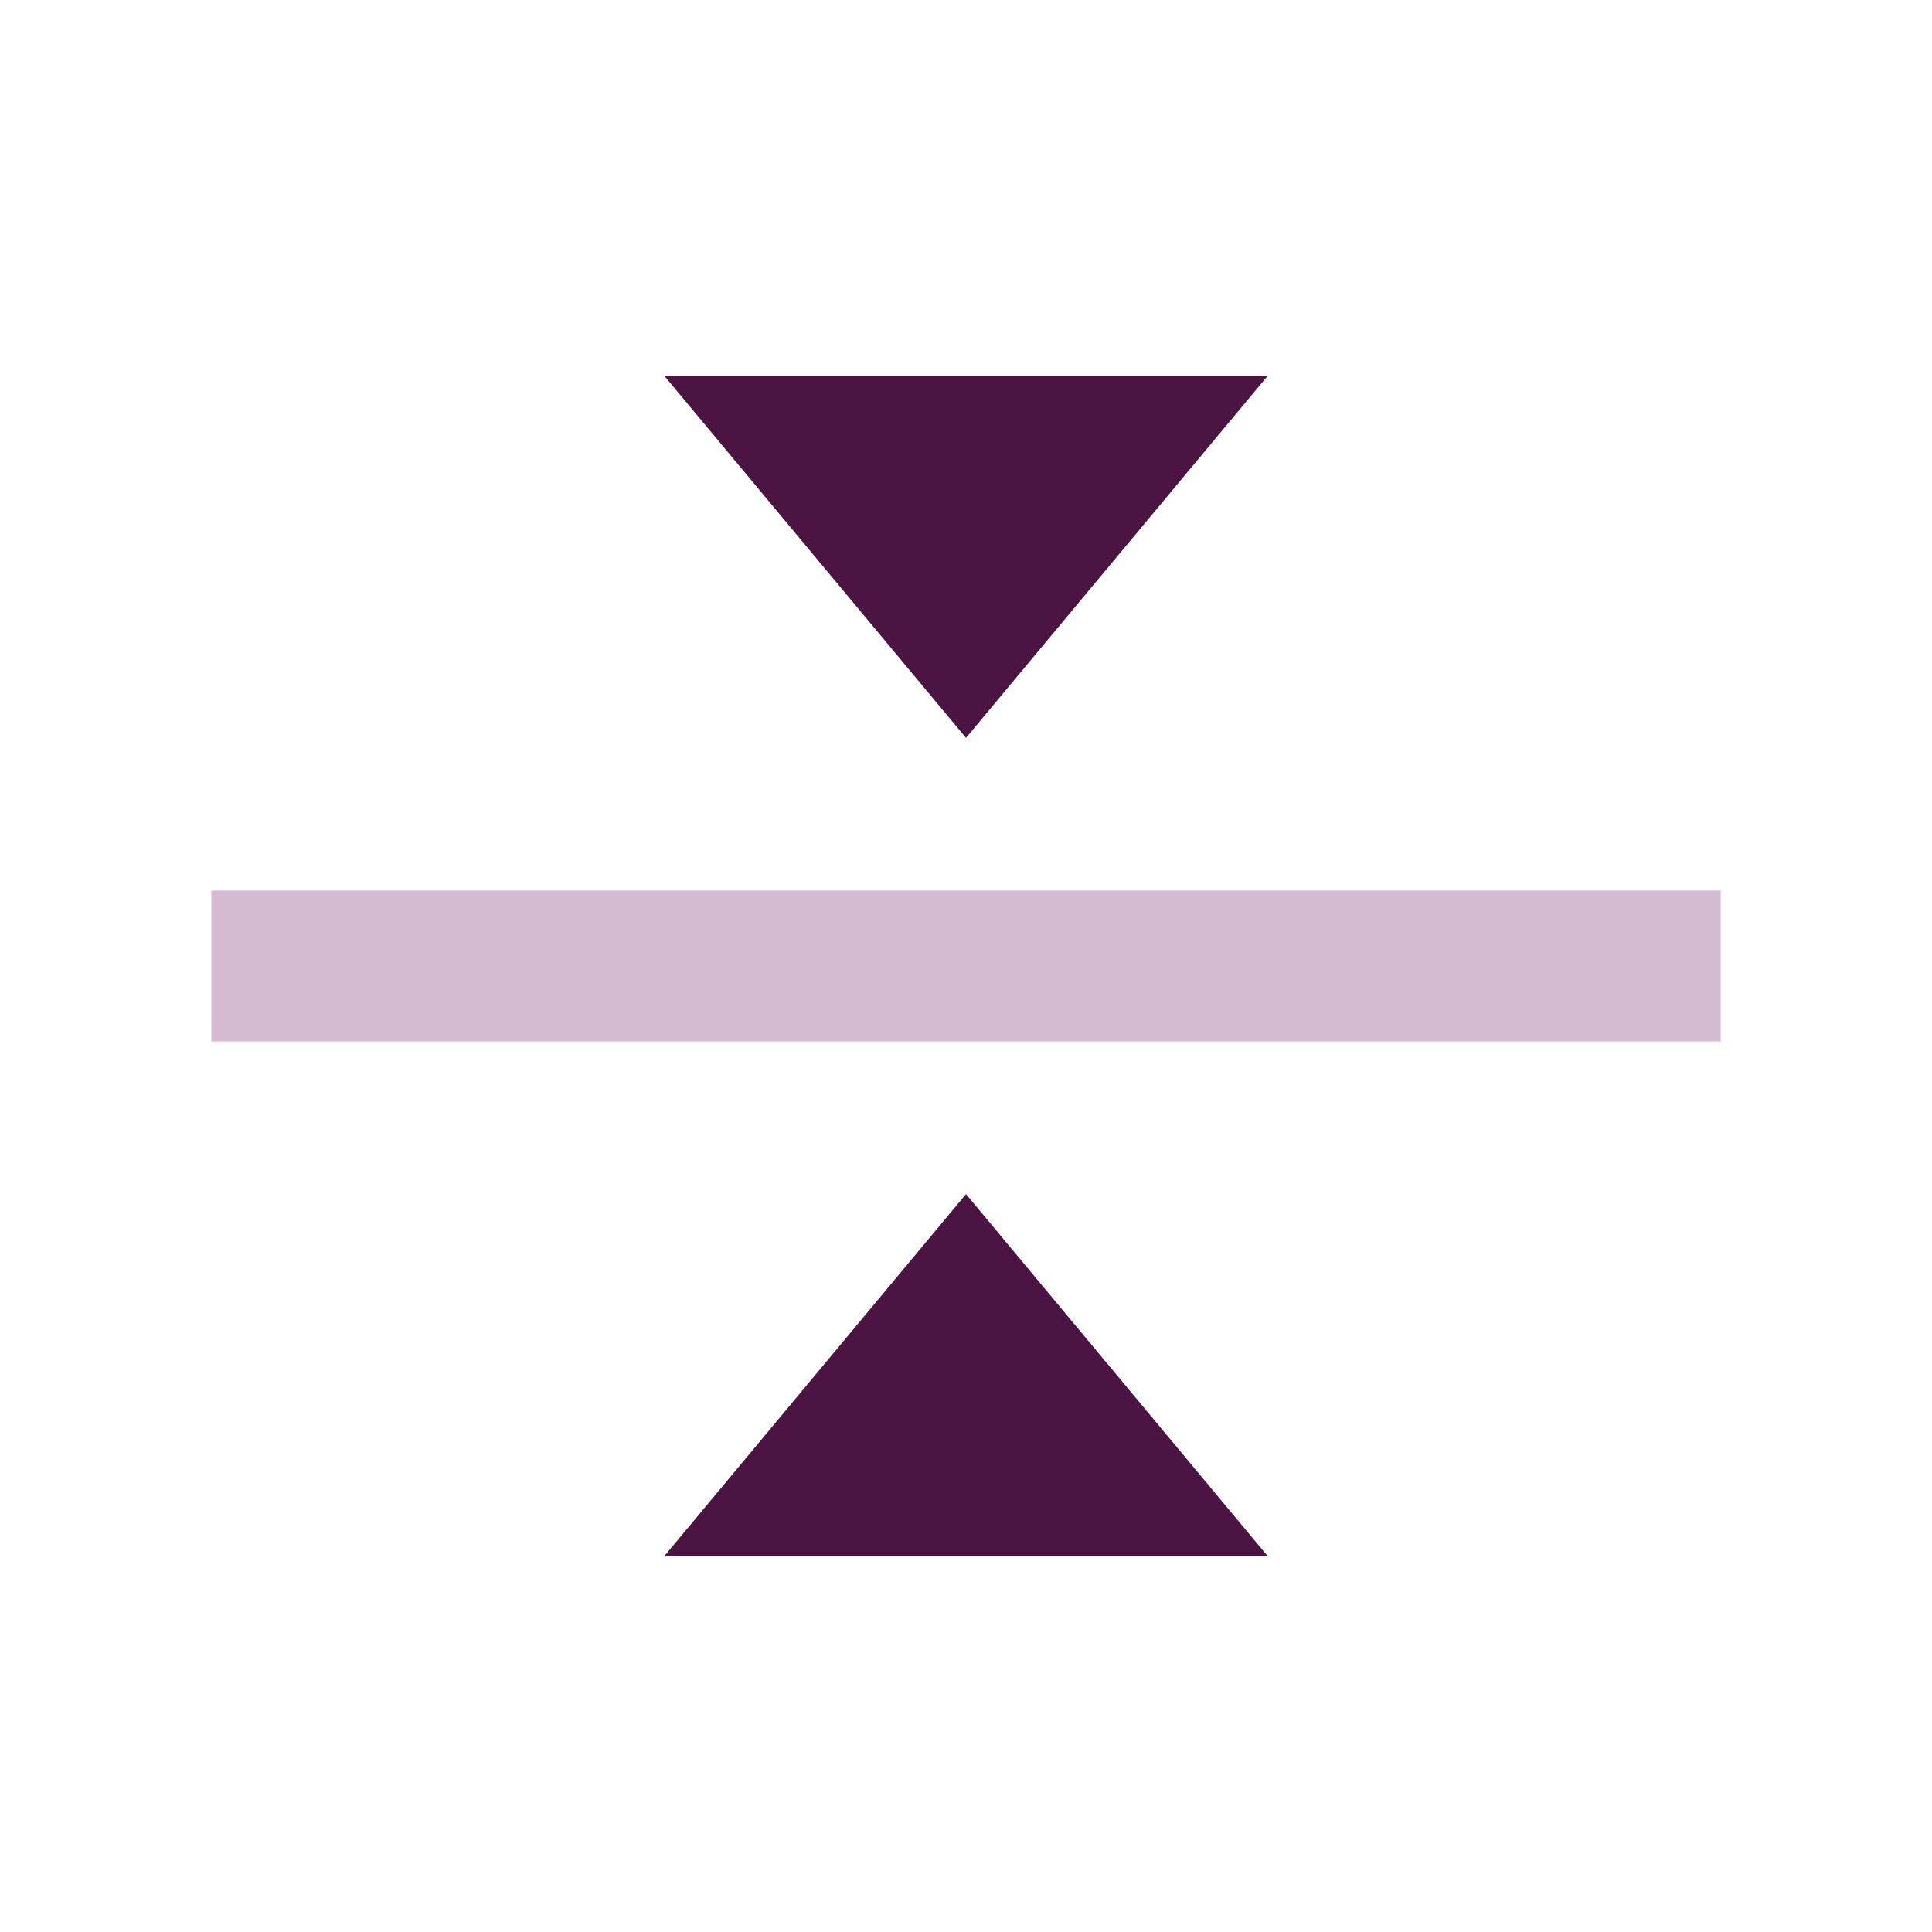
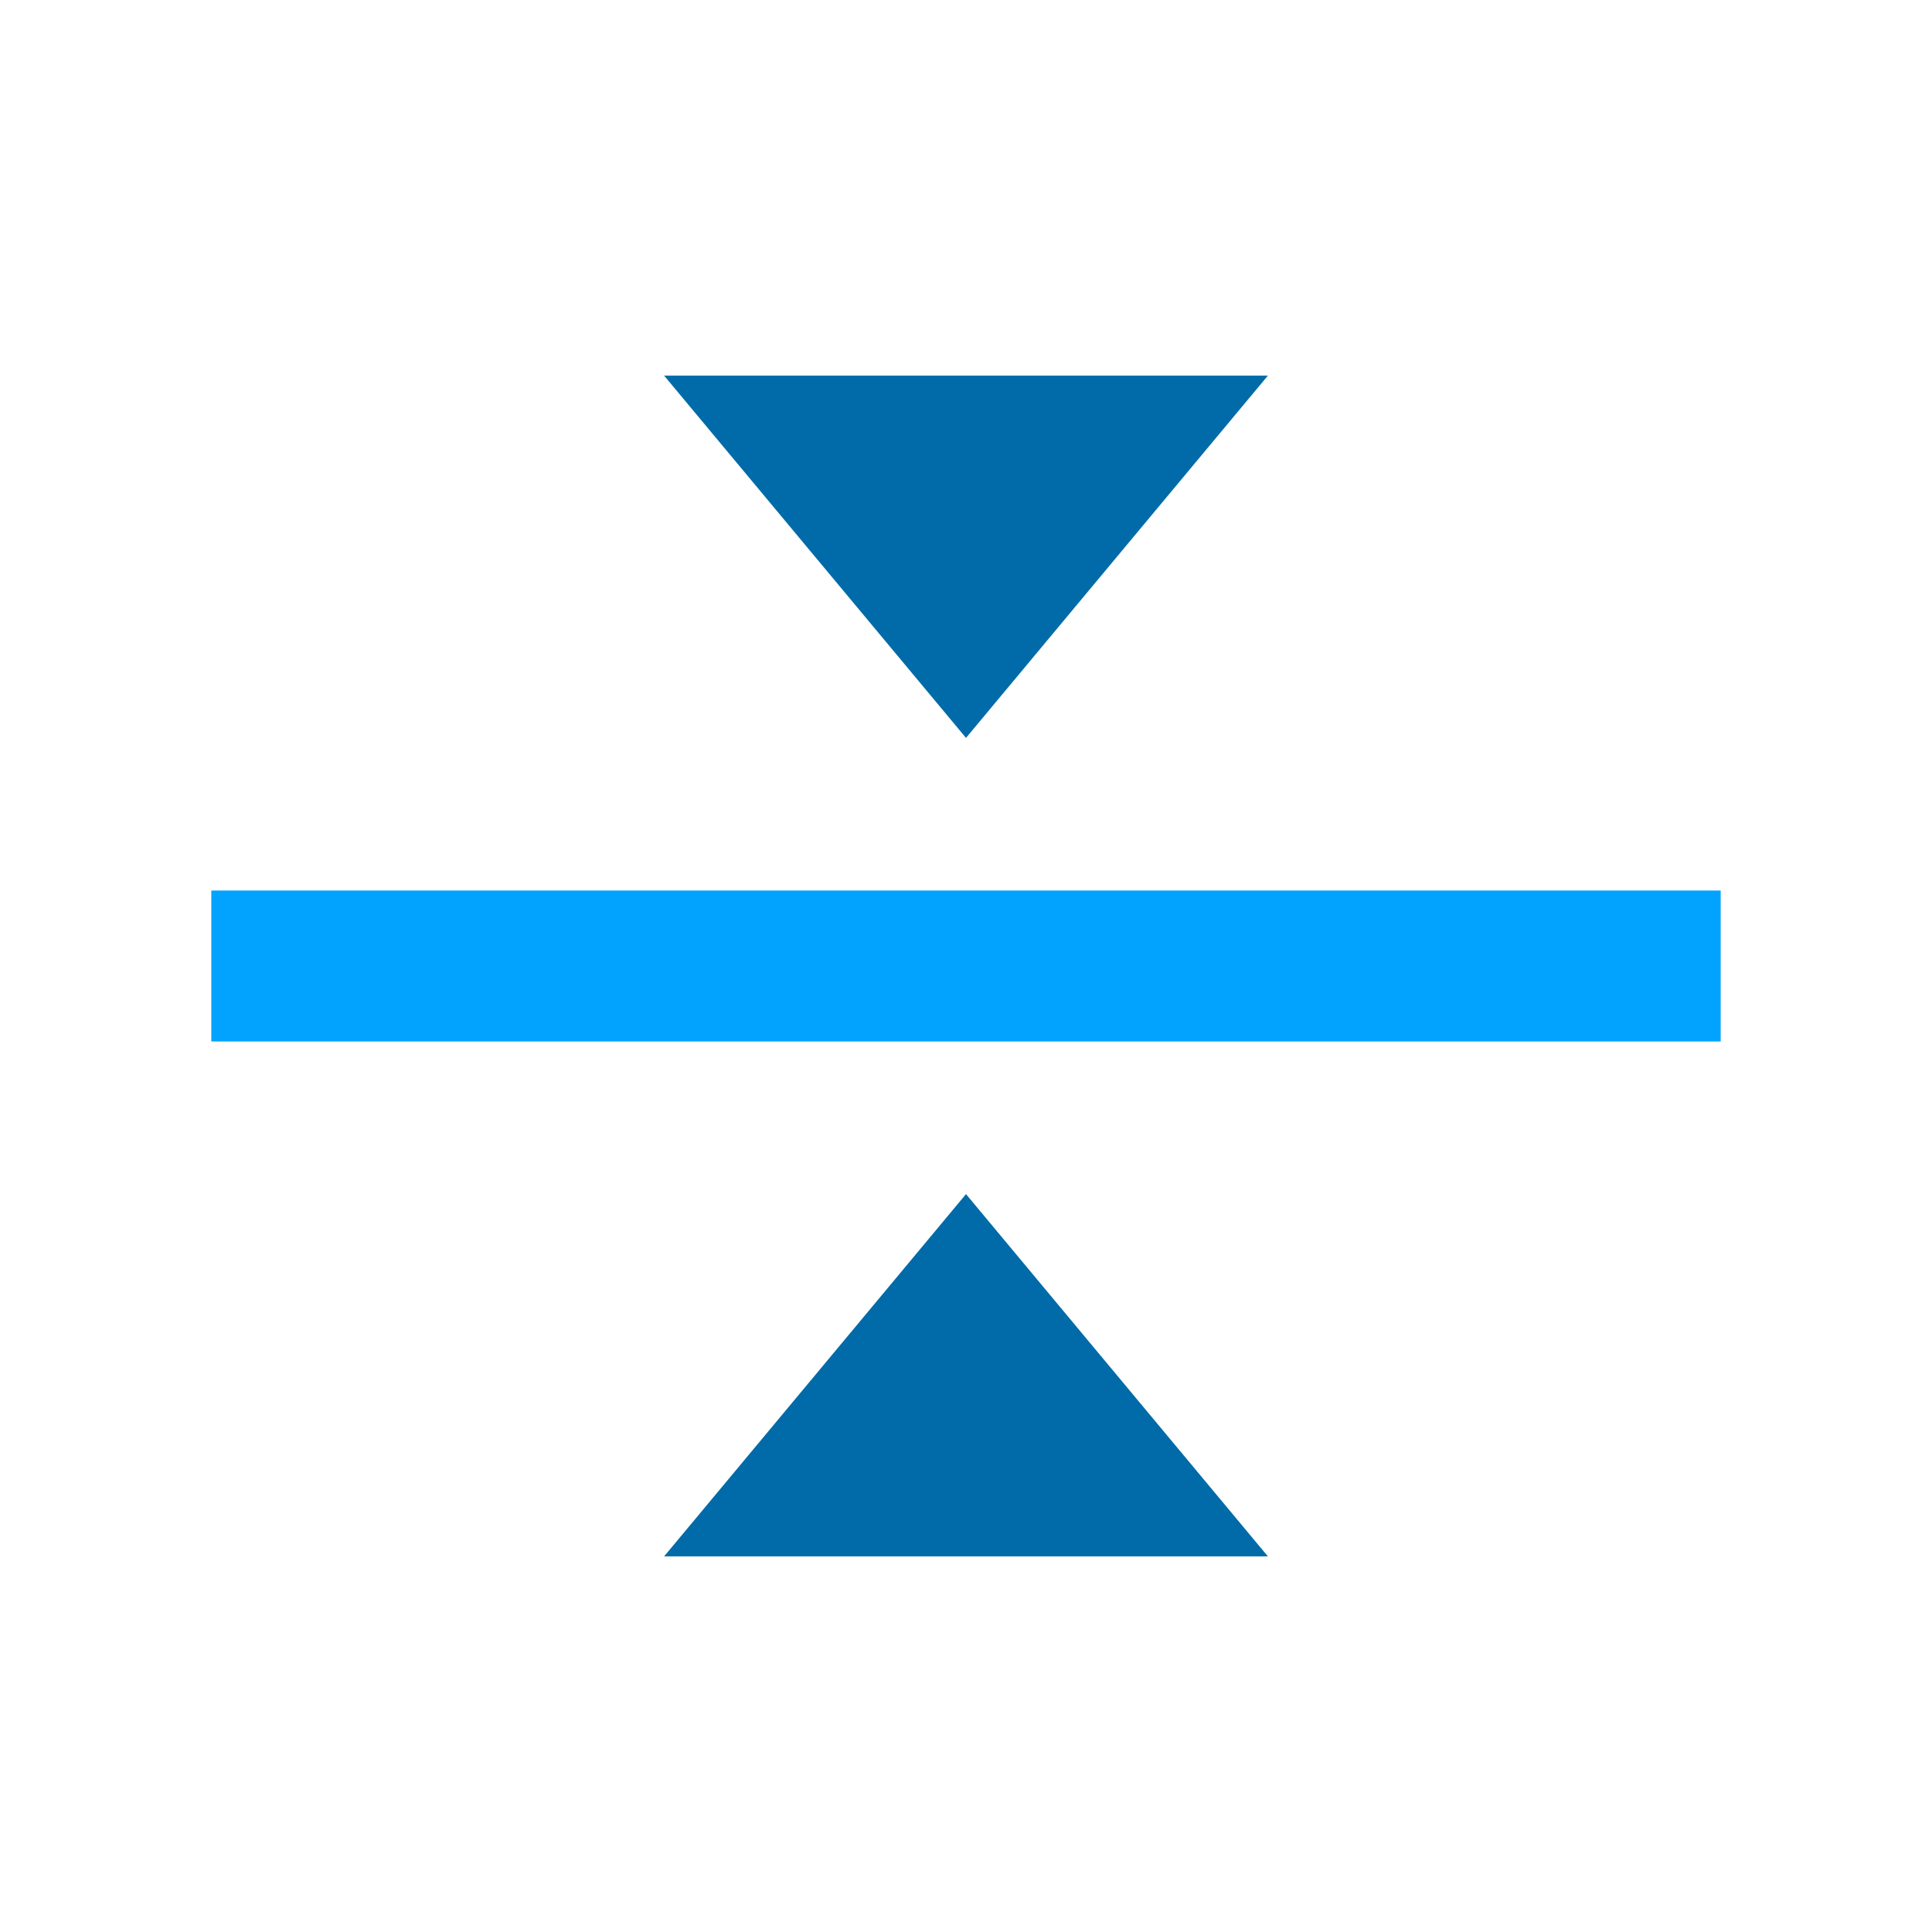
<svg xmlns="http://www.w3.org/2000/svg" width="64" height="64" viewBox="0 0 64 64" fill="none">
-   <path d="M7 32H57" stroke="#d5bbd1" stroke-width="5" stroke-miterlimit="10" />
-   <path d="M42 51.556L32 39.556L22 51.556L42 51.556Z" fill="#4c1442" />
-   <path d="M22 12.444L32 24.444L42 12.444L22 12.444Z" fill="#4c1442" />
+   <path d="M7 32H57" stroke="#01a3ff" stroke-width="5" stroke-miterlimit="10" />
+   <path d="M42 51.556L32 39.556L22 51.556L42 51.556Z" fill="#006ba8" />
+   <path d="M22 12.444L32 24.444L42 12.444L22 12.444Z" fill="#006ba8" />
</svg>
